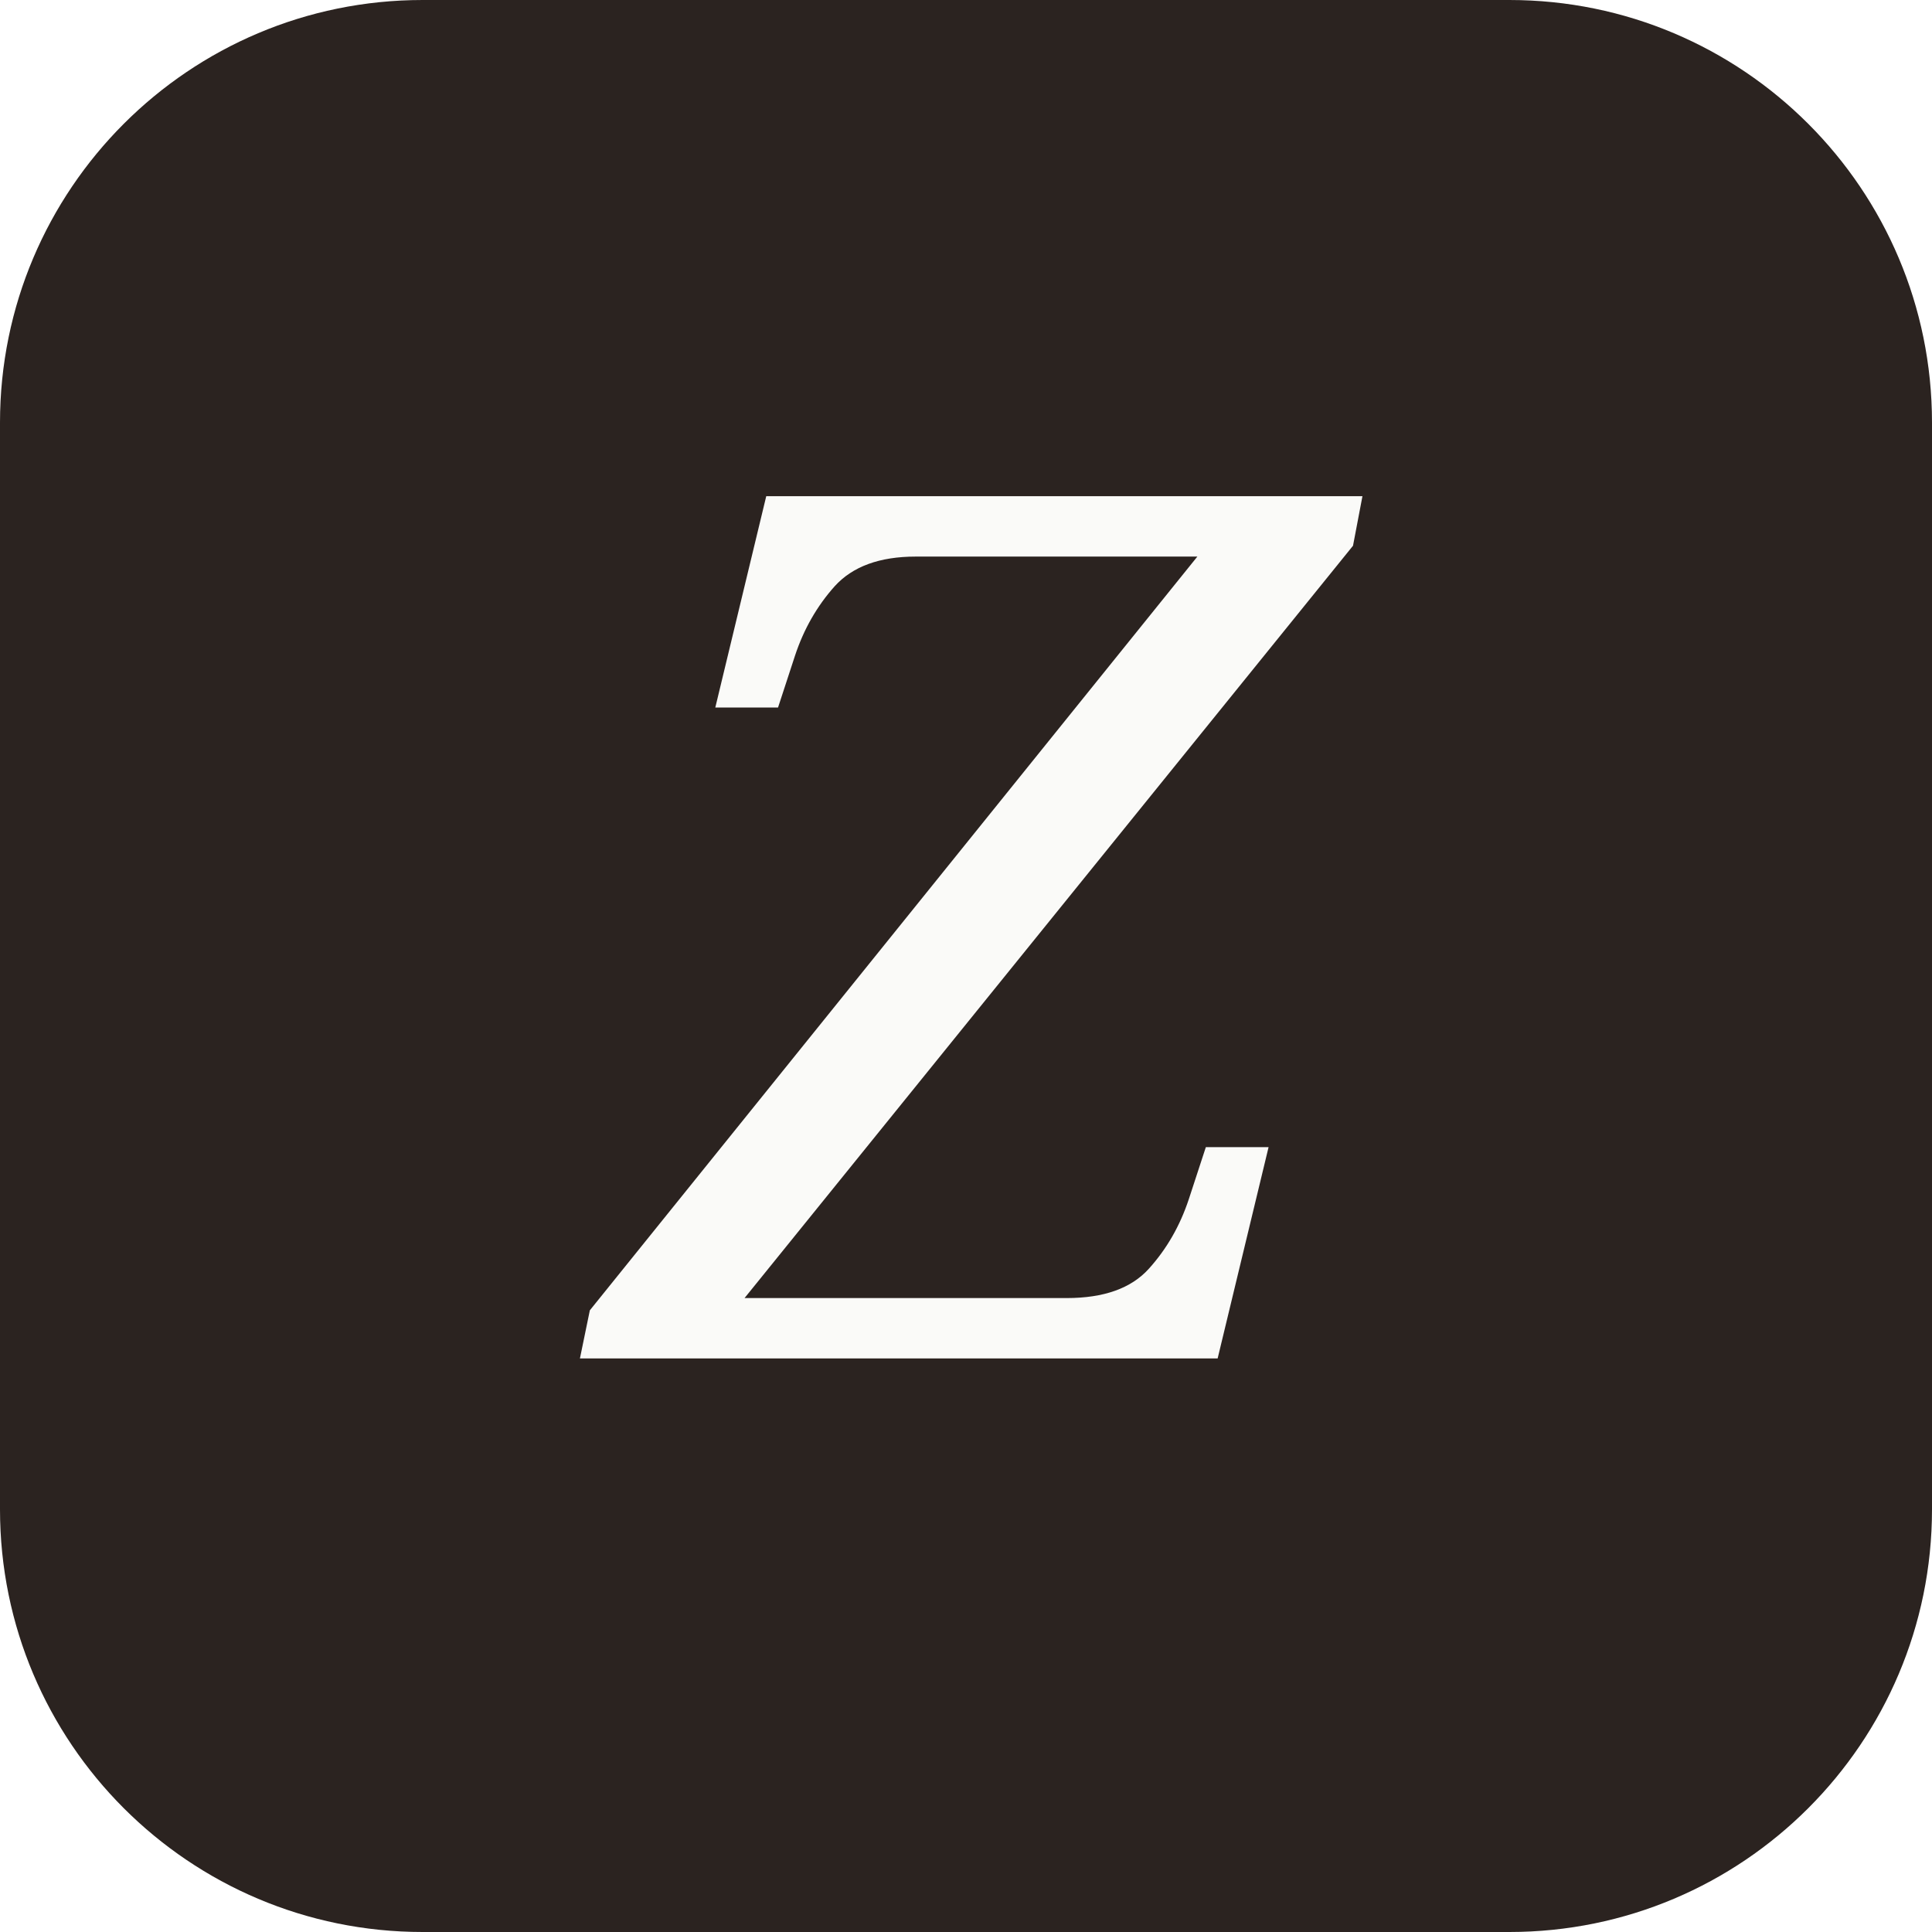
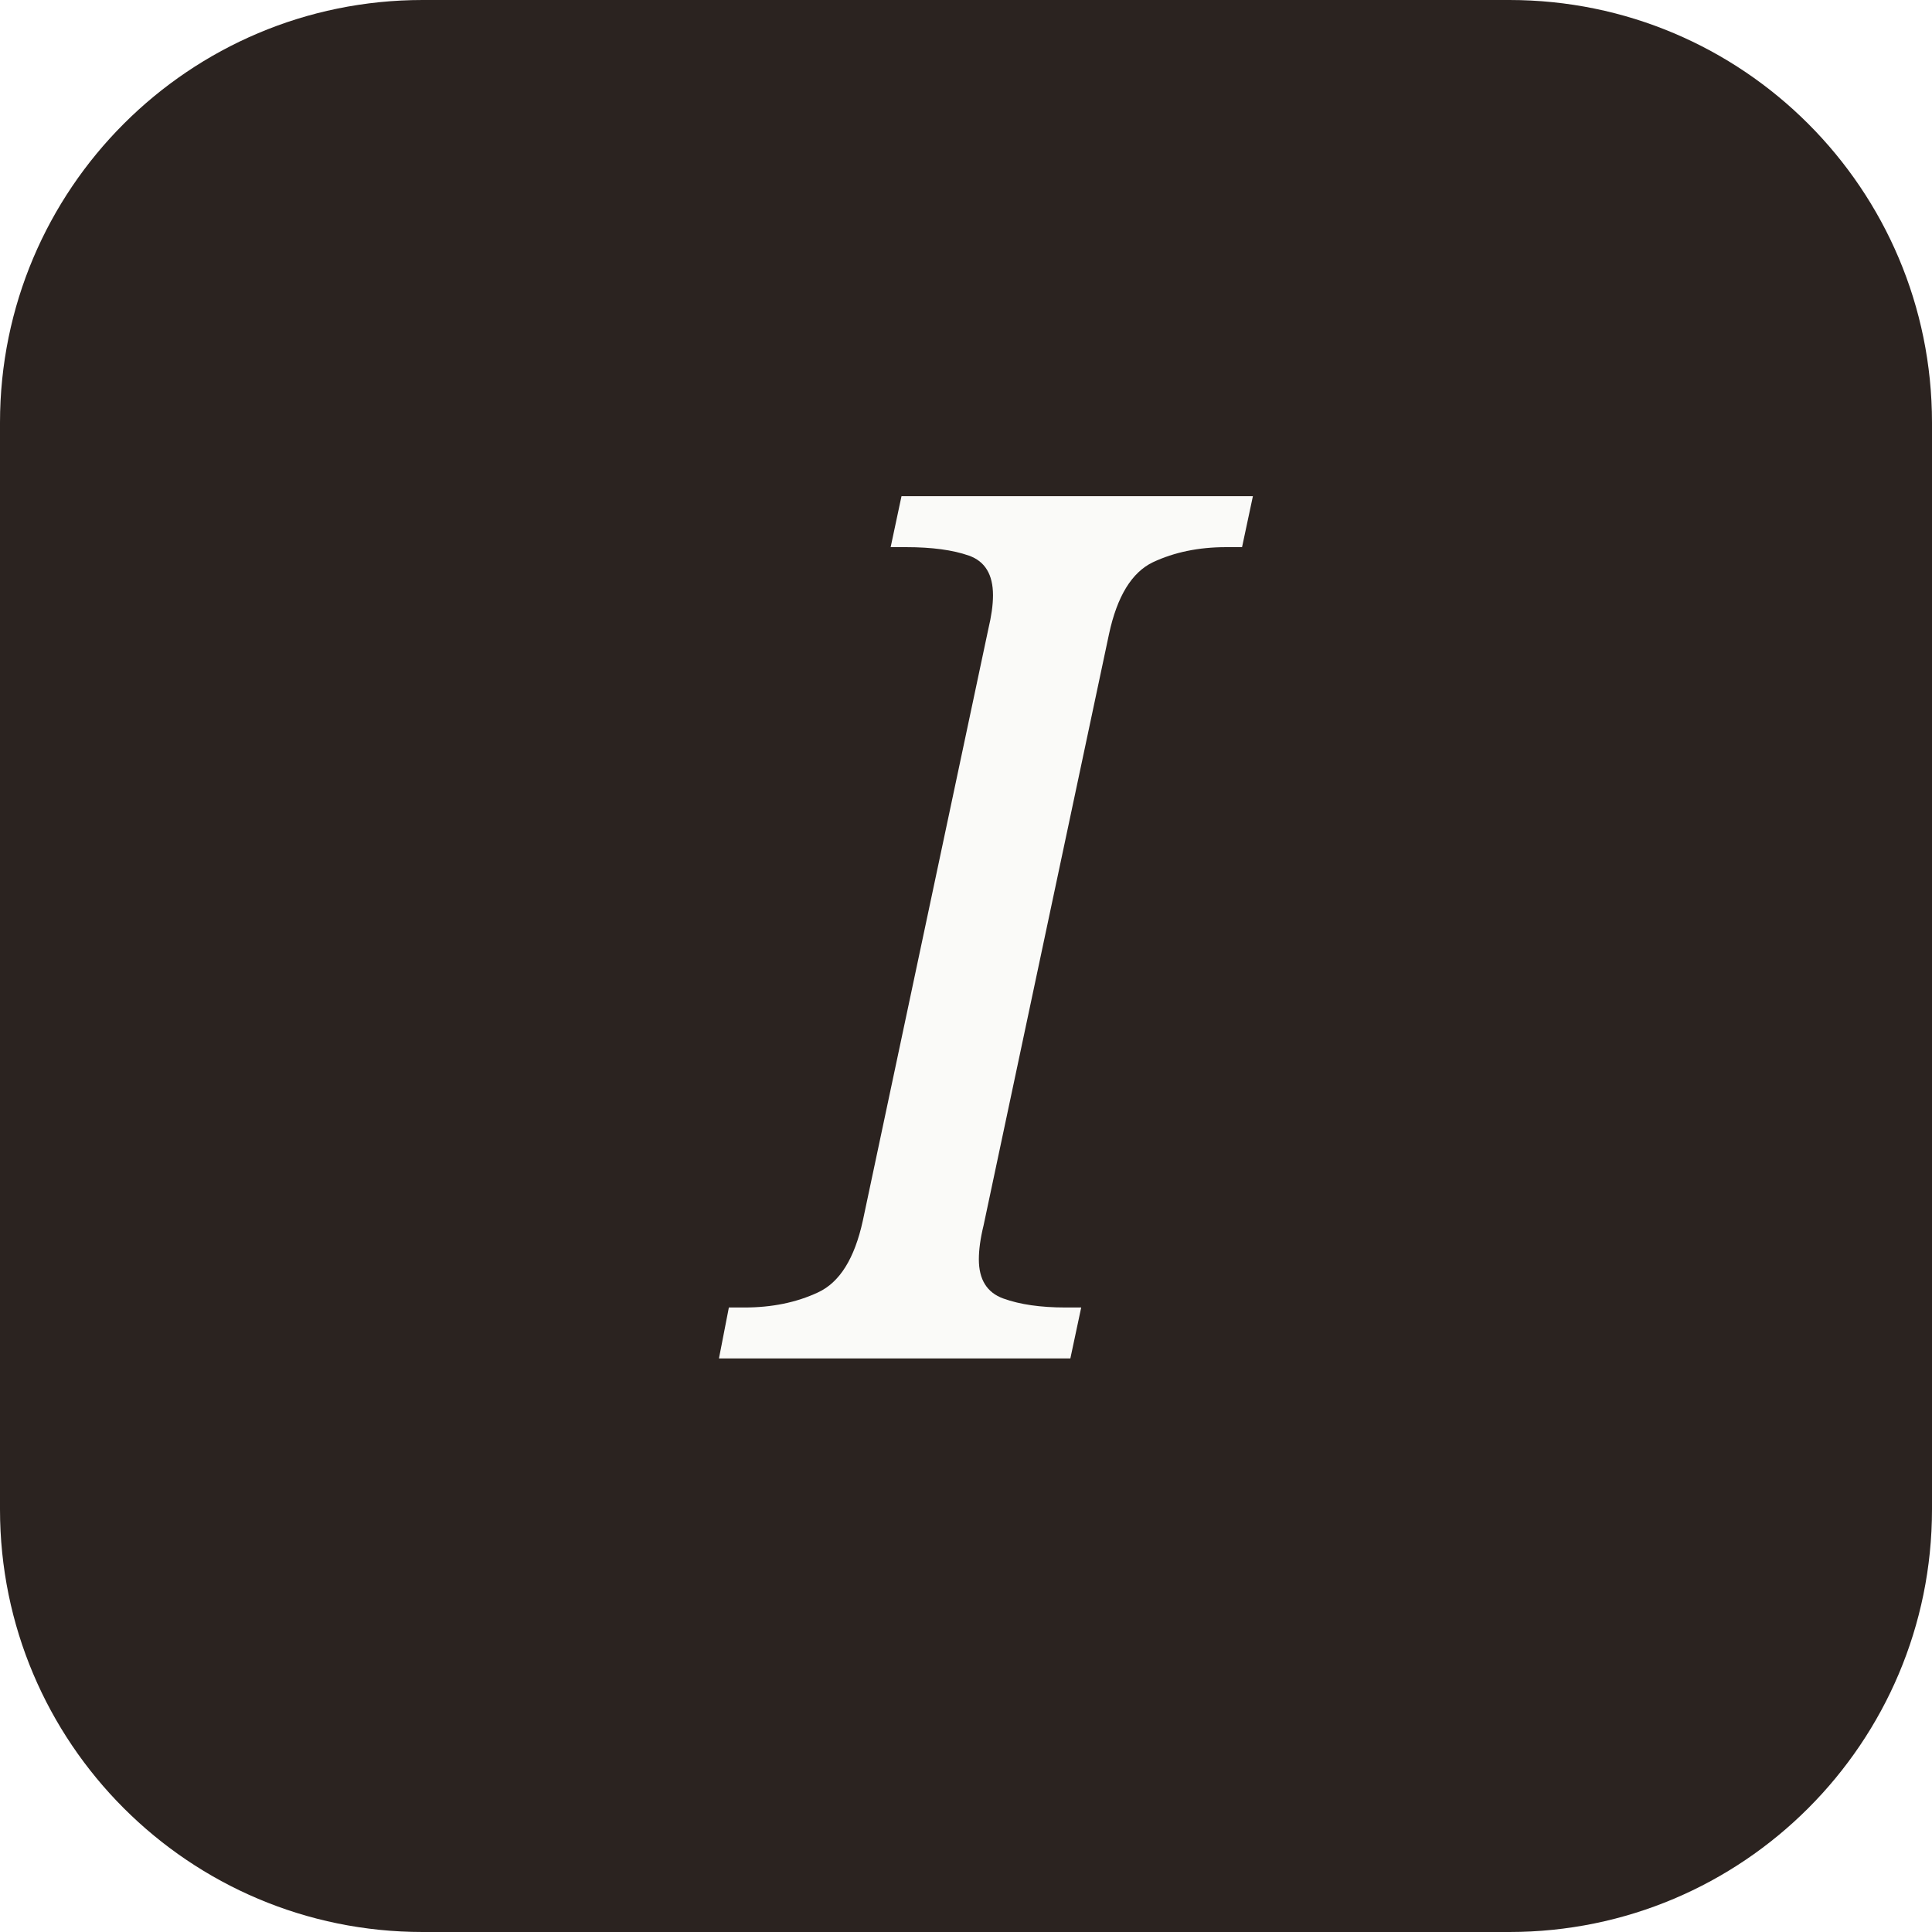
<svg xmlns="http://www.w3.org/2000/svg" viewBox="0 0 64 64">
  <rect width="64" height="64" rx="14" fill="#2b2320" />
-   <text x="32" y="45" text-anchor="middle" font-family="Georgia, serif" font-style="italic" font-size="40" fill="#fafaf8">Z</text>
+   <text x="32" y="45" text-anchor="middle" font-family="Georgia, serif" font-style="italic" font-size="40" fill="#fafaf8">I</text>
</svg>
